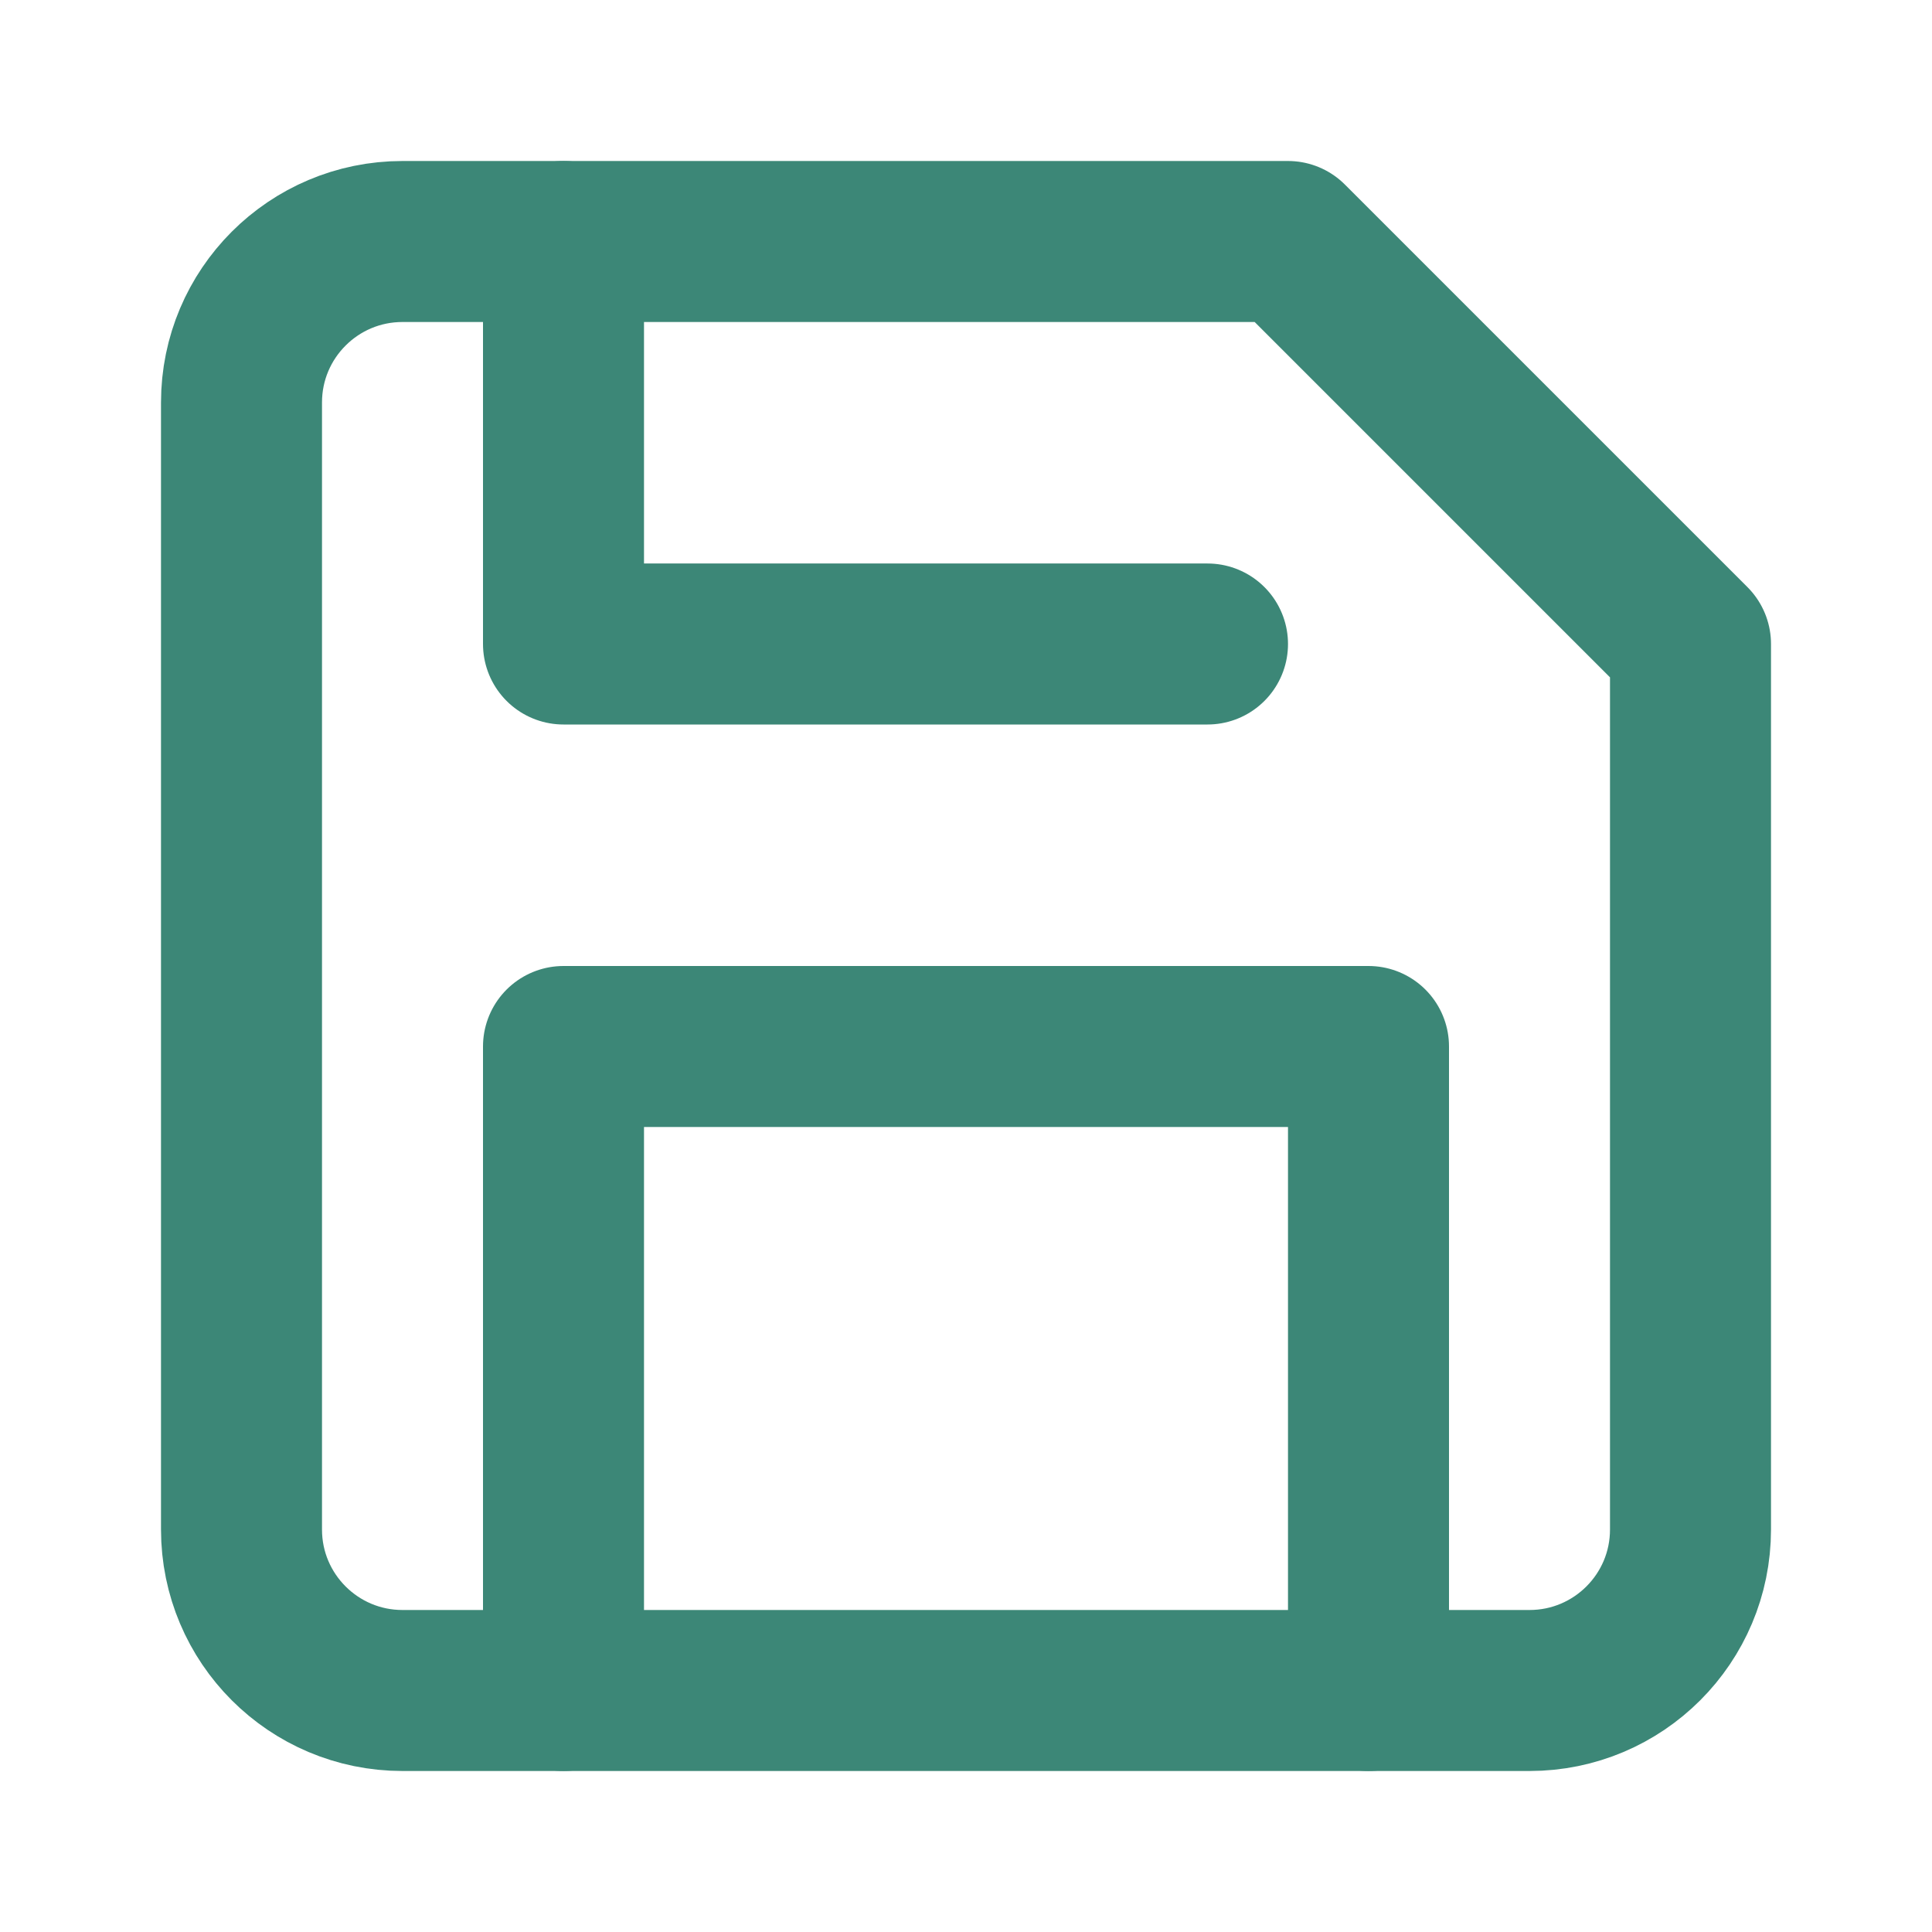
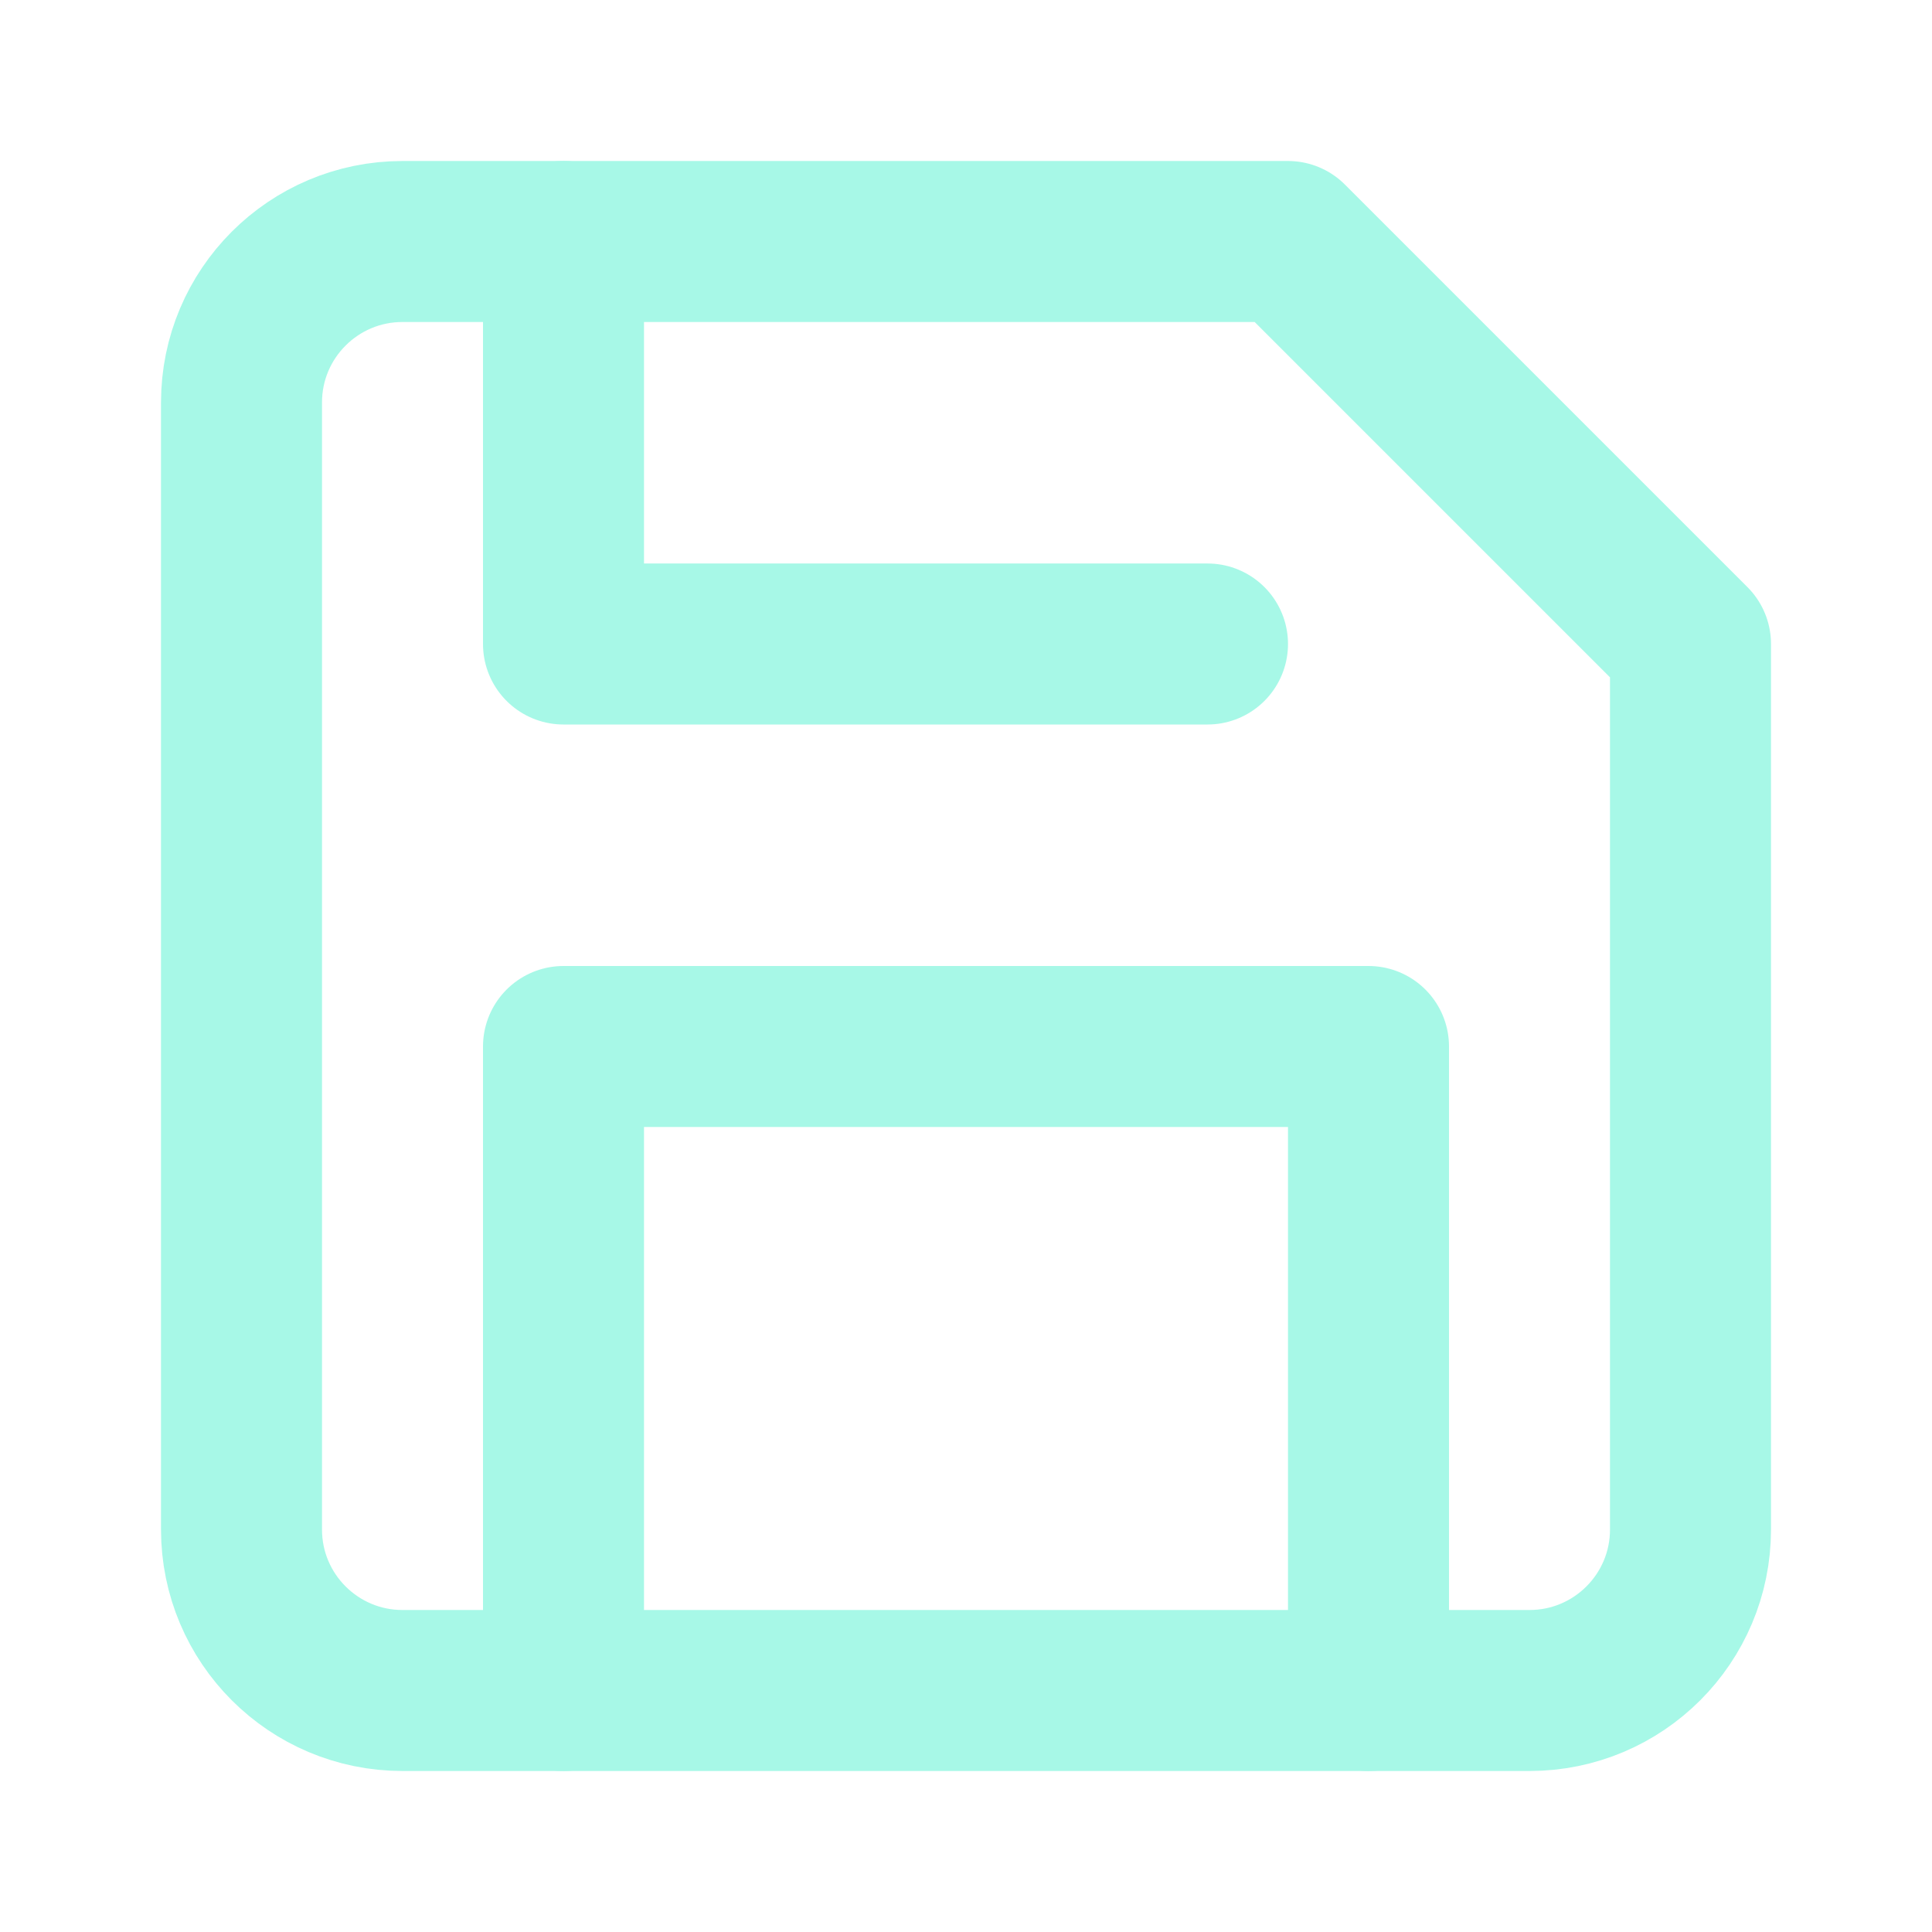
- <svg xmlns="http://www.w3.org/2000/svg" width="32" height="32" viewBox="0 0 24 24" fill="none" stroke="#3c8777" stroke-width="2" stroke-linecap="round" stroke-linejoin="round">
+ <svg xmlns="http://www.w3.org/2000/svg" width="32" height="32" viewBox="0 0 24 24" fill="none" stroke="#a7f8e7" stroke-width="2" stroke-linecap="round" stroke-linejoin="round">
  <path d="M19 21H5a2 2 0 0 1-2-2V5a2 2 0 0 1 2-2h11l5 5v11a2 2 0 0 1-2 2z" />
  <polyline points="17 21 17 13 7 13 7 21" />
  <polyline points="7 3 7 8 15 8" />
</svg>
